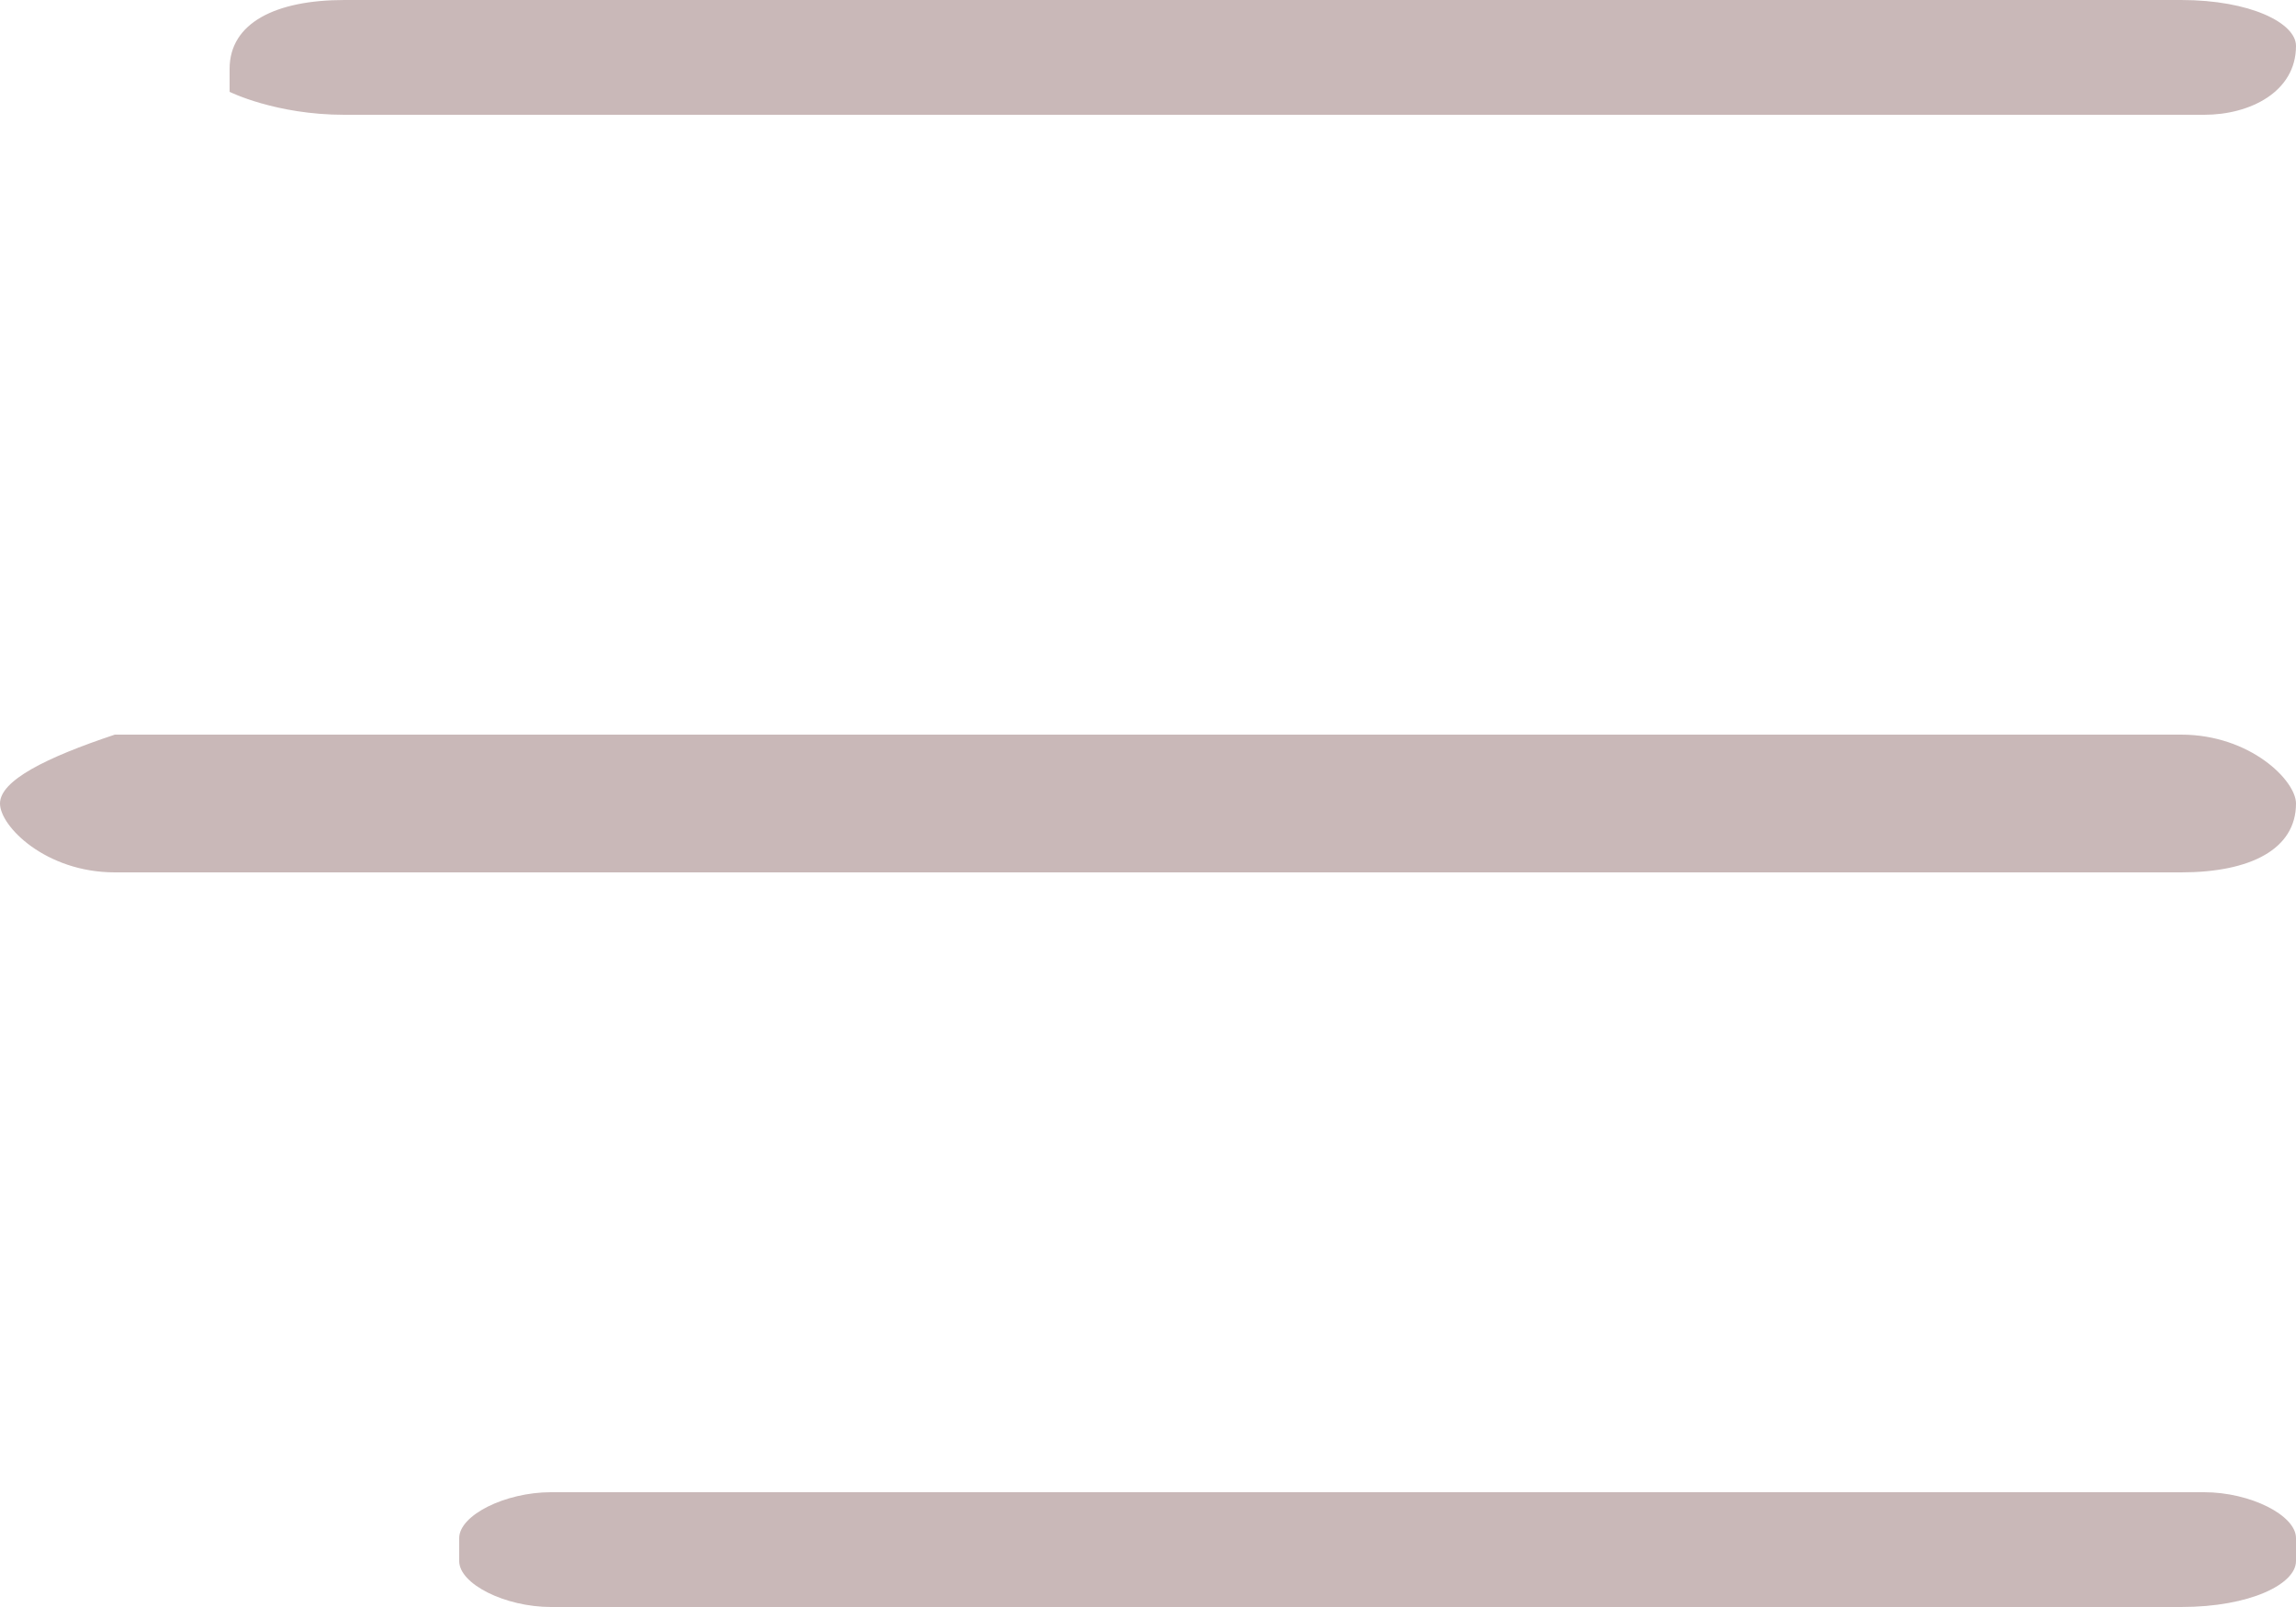
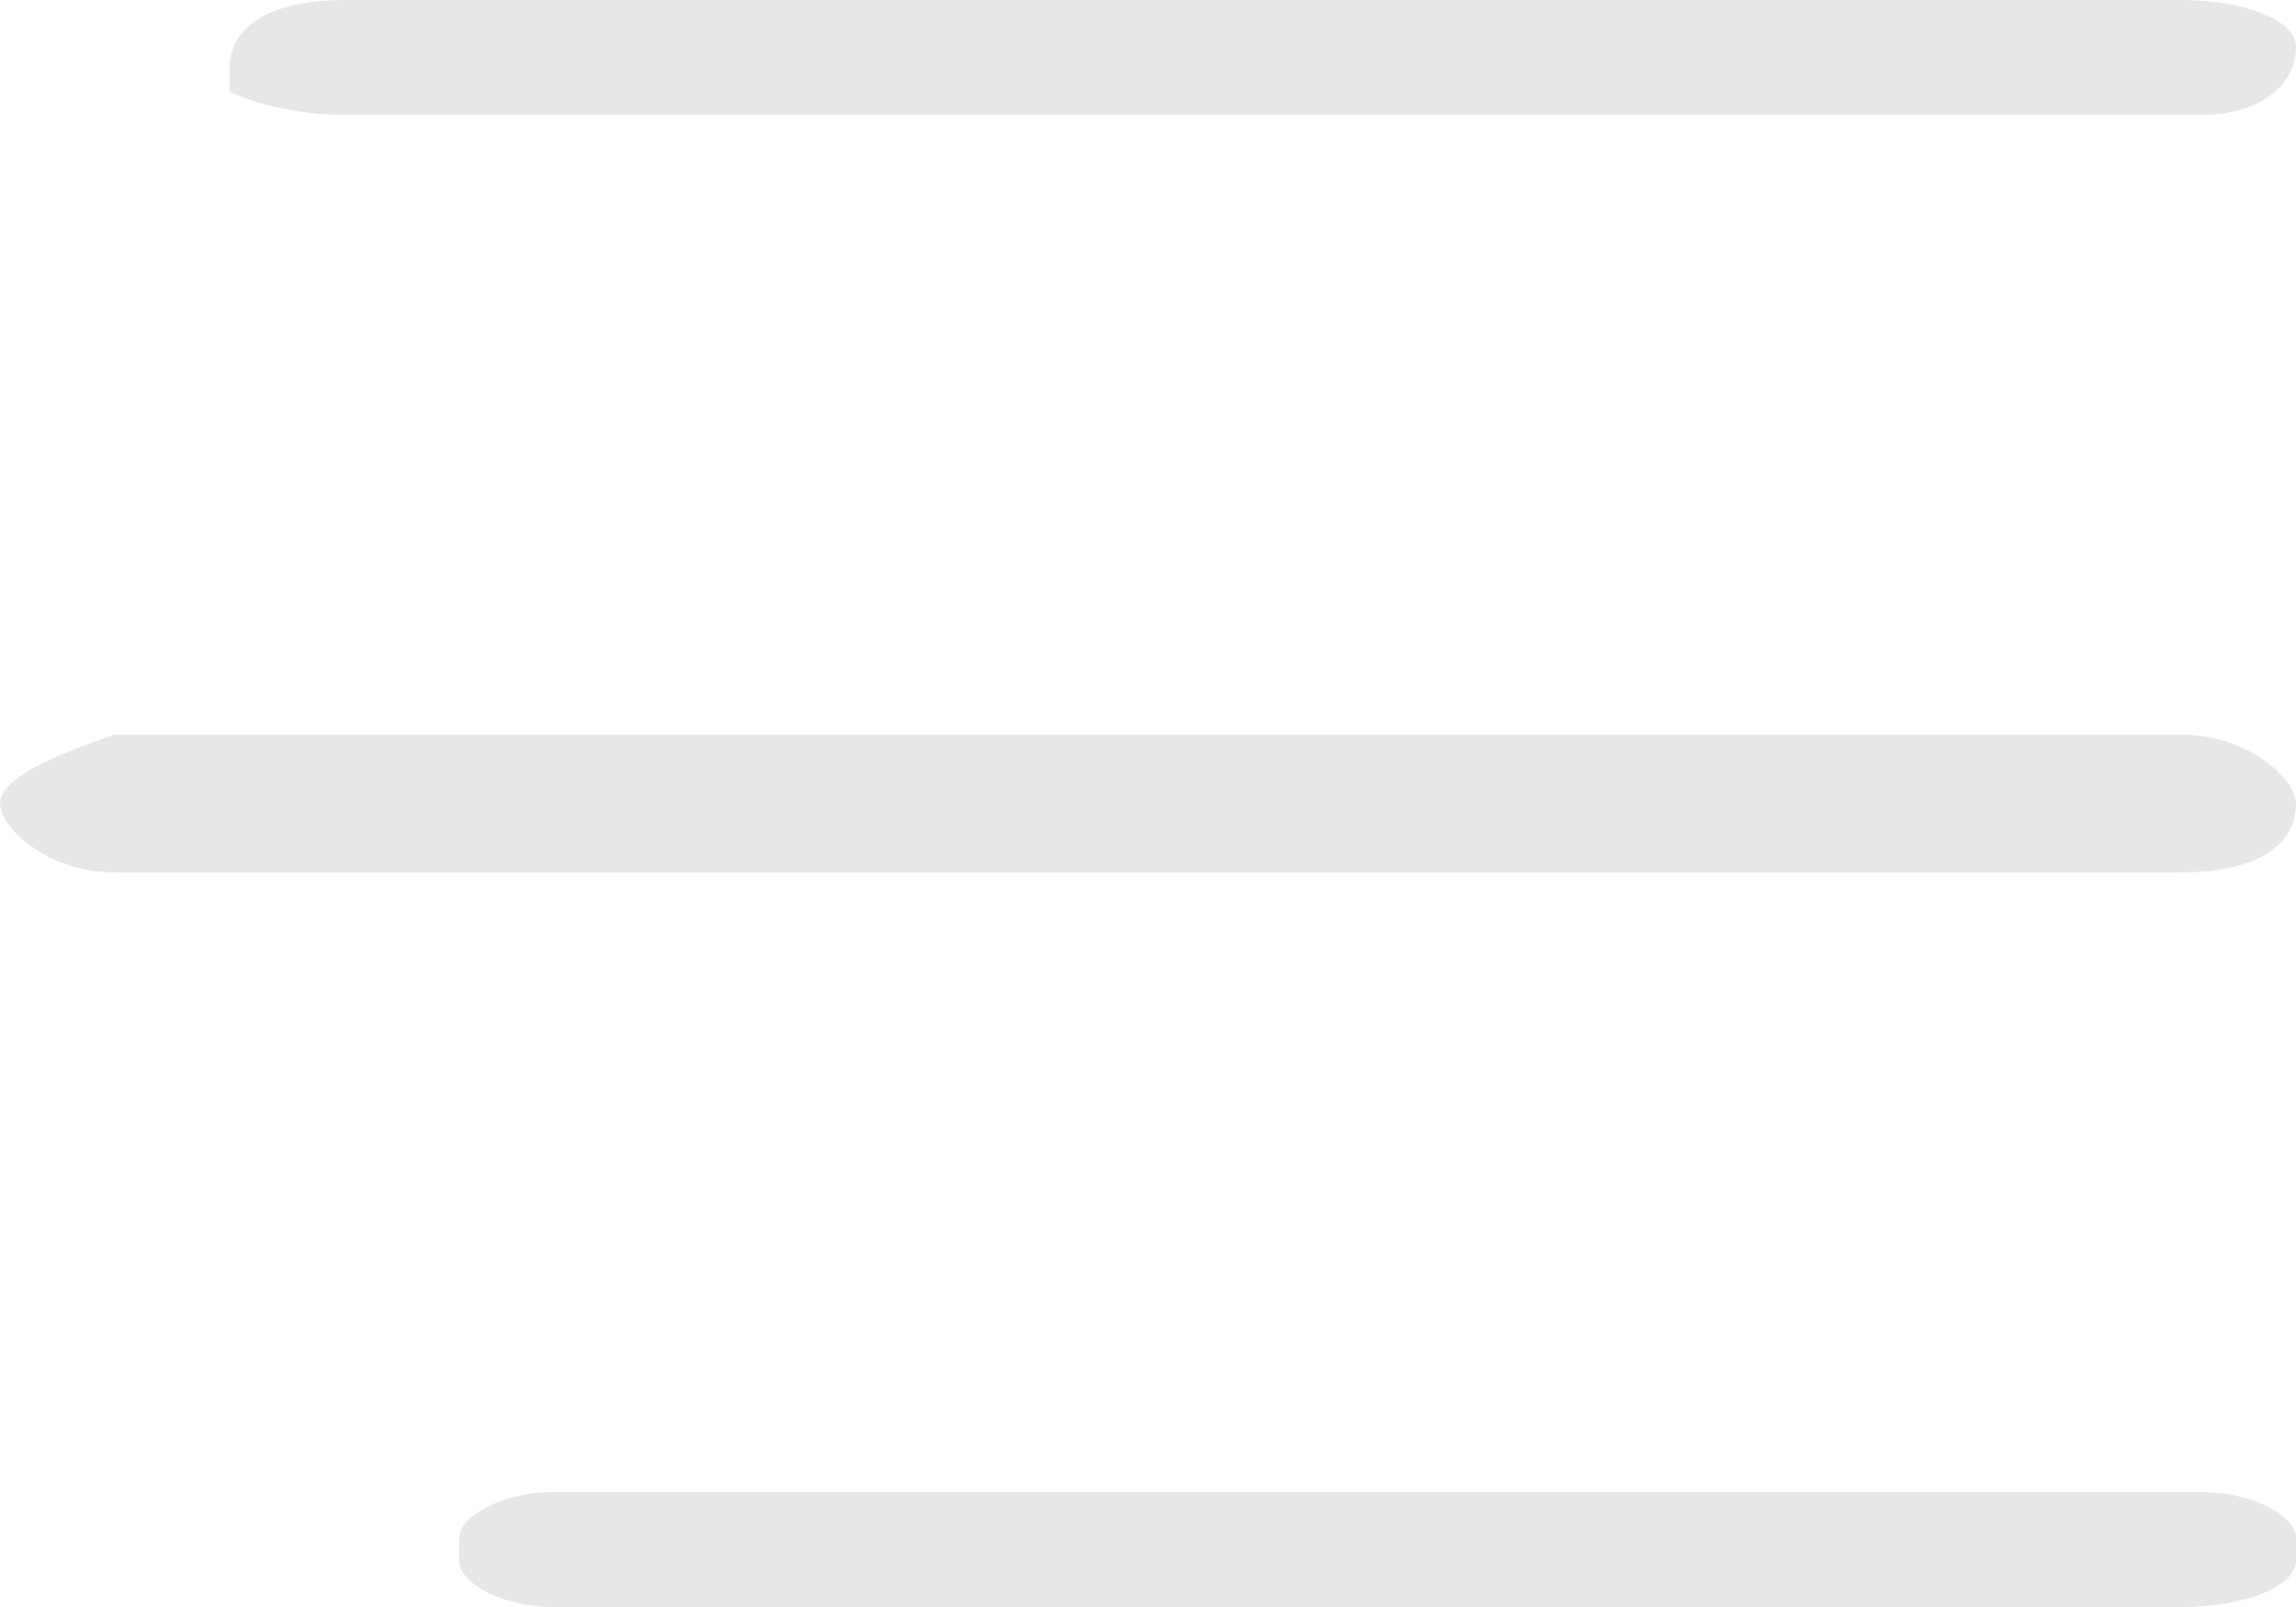
<svg xmlns="http://www.w3.org/2000/svg" version="1.1" id="Layer_1" x="0px" y="0px" viewBox="0 0 10 7" style="enable-background:new 0 0 10 7;" xml:space="preserve">
  <style type="text/css">
- 	.st0{fill:#C9B8B8;}
+ 	.st0{fill:#E8E7E8;}
</style>
  <path class="st0" d="M1.5,0.5h8.1c0.2,0,0.4-0.1,0.4-0.3l0,0C10,0.1,9.8,0,9.5,0h-8C1.2,0,1,0.1,1,0.3v0.1C1,0.4,1.2,0.5,1.5,0.5z" />
  <path class="st0" d="M0.5,3.8h9c0.3,0,0.5-0.1,0.5-0.3l0,0c0-0.1-0.2-0.3-0.5-0.3h-9C0.2,3.3,0,3.4,0,3.5l0,0C0,3.6,0.2,3.8,0.5,3.8  z" />
  <path class="st0" d="M2.4,7h7.1C9.8,7,10,6.9,10,6.8V6.7c0-0.1-0.2-0.2-0.4-0.2H2.4C2.2,6.5,2,6.6,2,6.7v0.1C2,6.9,2.2,7,2.4,7z" />
</svg>
